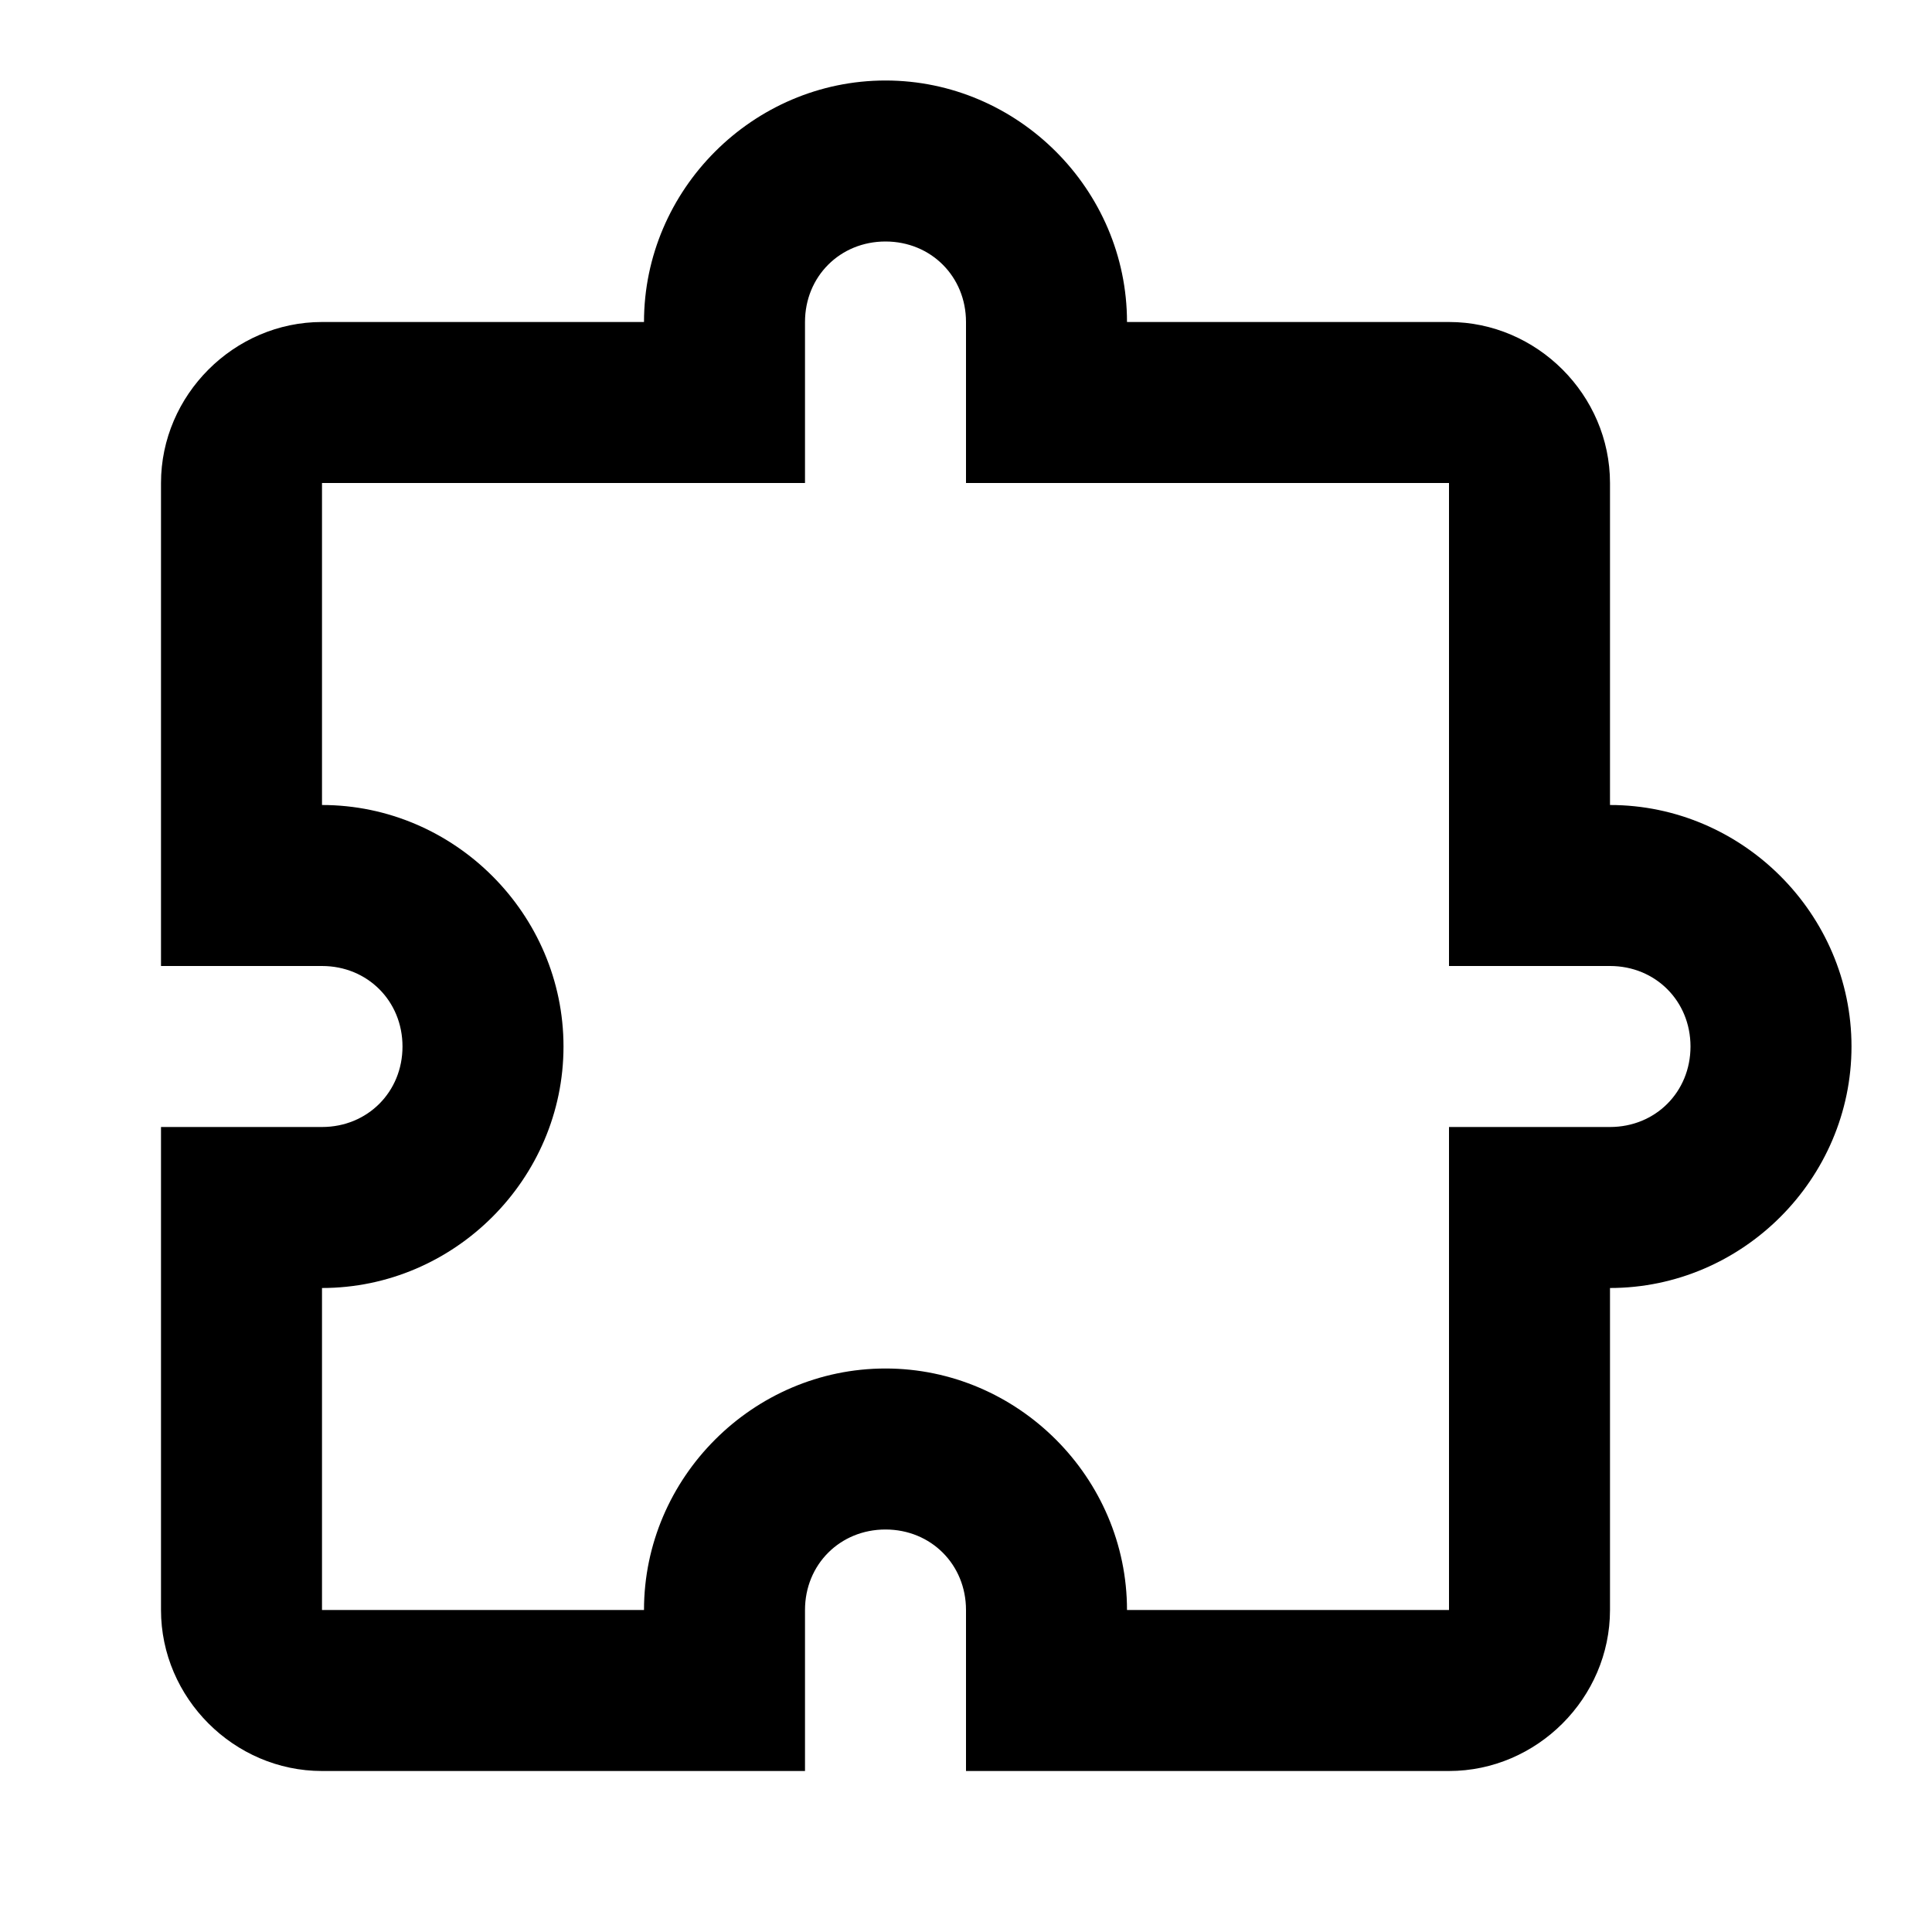
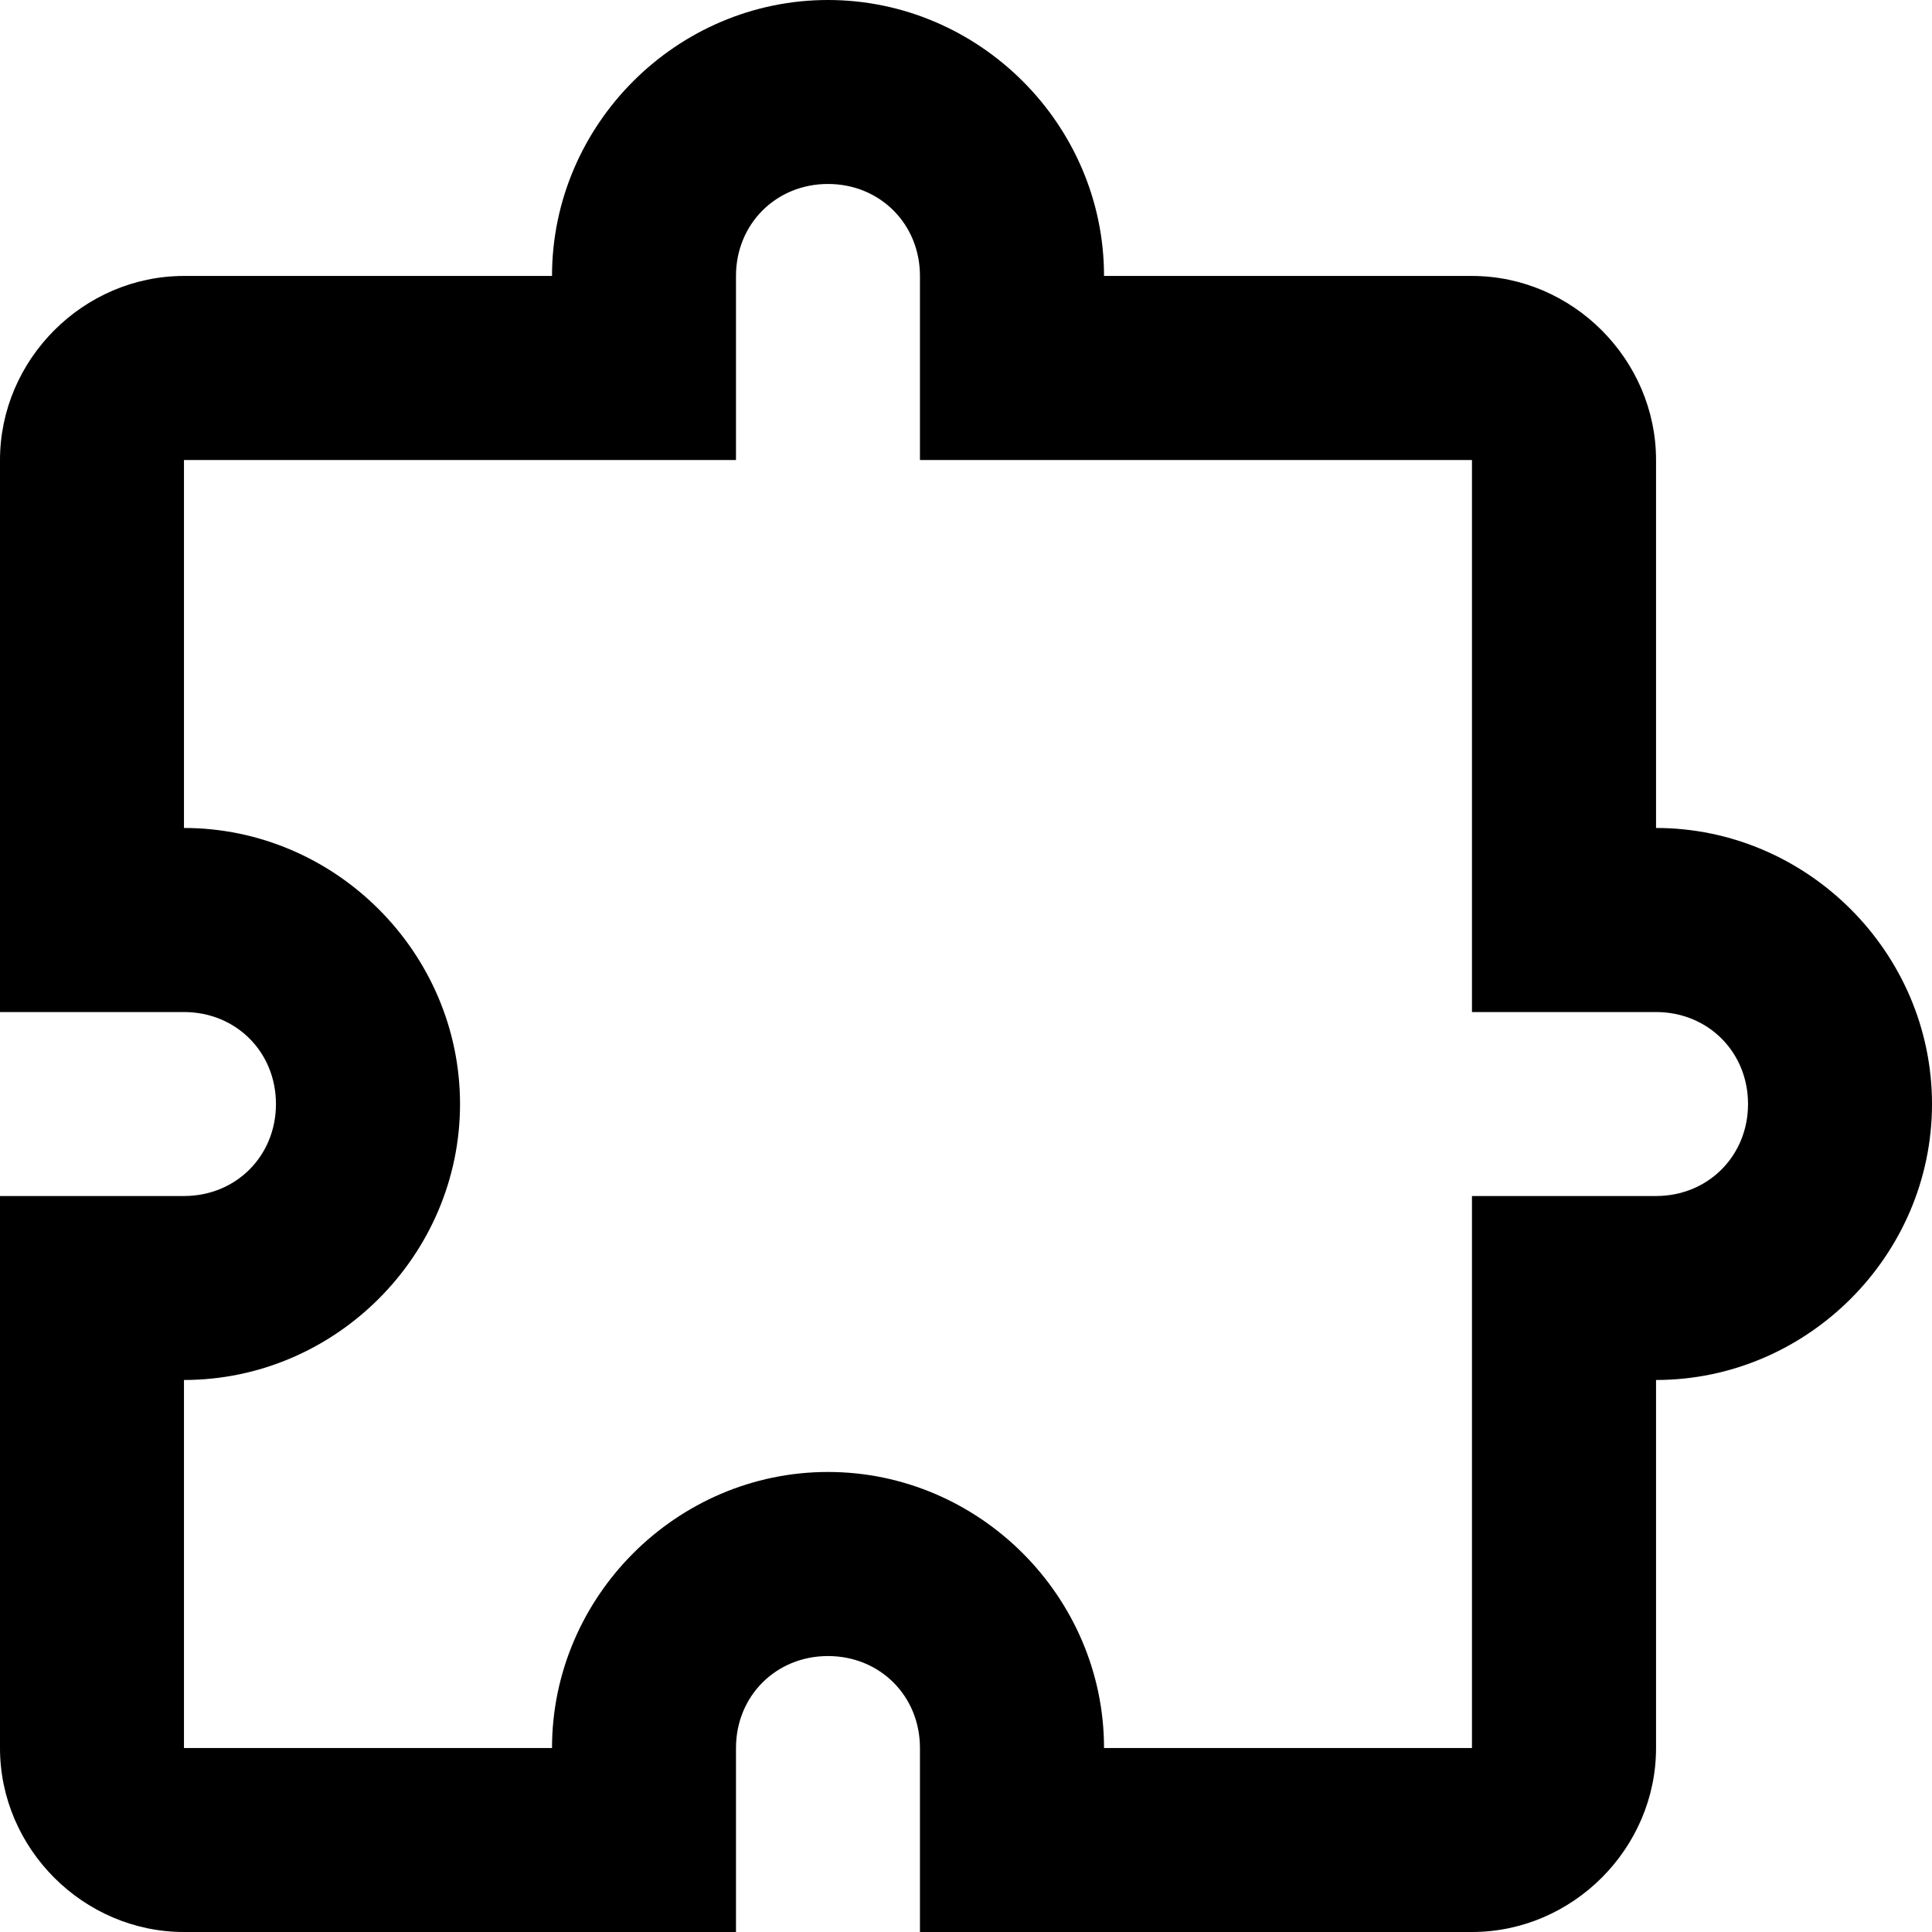
- <svg xmlns="http://www.w3.org/2000/svg" width="24" height="24" viewBox="0 0 24 24" fill="none">
-   <path d="M11 1C9.355 1 8 2.355 8 4H4C2.907 4 2 4.907 2 6V12H4C4.565 12 5 12.435 5 13C5 13.565 4.565 14 4 14H2V20C2 21.093 2.907 22 4 22H10V20C10 19.435 10.435 19 11 19C11.565 19 12 19.435 12 20V22H18C19.093 22 20 21.093 20 20V16C21.645 16 23 14.645 23 13C23 11.355 21.645 10 20 10V6C20 4.907 19.093 4 18 4H14C14 2.355 12.645 1 11 1ZM11 3C11.565 3 12 3.435 12 4V6H18V12H20C20.565 12 21 12.435 21 13C21 13.565 20.565 14 20 14H18V20H14C14 18.355 12.645 17 11 17C9.355 17 8 18.355 8 20H4V16C5.645 16 7 14.645 7 13C7 11.355 5.645 10 4 10V6H10V4C10 3.435 10.435 3 11 3Z" fill="black" />
+ <svg xmlns="http://www.w3.org/2000/svg" width="18" height="18" viewBox="0 0 18 18" fill="none">
+   <path id="icon-extensions-outline-2" d="M7.714 0C6.304 0 5.143 1.161 5.143 2.571H1.714C0.777 2.571 0 3.349 0 4.286V9.429H1.714C2.199 9.429 2.571 9.801 2.571 10.286C2.571 10.77 2.199 11.143 1.714 11.143H0V16.286C0 17.223 0.777 18 1.714 18H6.857V16.286C6.857 15.801 7.23 15.429 7.714 15.429C8.199 15.429 8.571 15.801 8.571 16.286V18H13.714C14.651 18 15.429 17.223 15.429 16.286V12.857C16.838 12.857 18 11.696 18 10.286C18 8.876 16.838 7.714 15.429 7.714V4.286C15.429 3.349 14.651 2.571 13.714 2.571H10.286C10.286 1.161 9.124 0 7.714 0ZM7.714 1.714C8.199 1.714 8.571 2.087 8.571 2.571V4.286H13.714V9.429H15.429C15.913 9.429 16.286 9.801 16.286 10.286C16.286 10.77 15.913 11.143 15.429 11.143H13.714V16.286H10.286C10.286 14.876 9.124 13.714 7.714 13.714C6.304 13.714 5.143 14.876 5.143 16.286H1.714V12.857C3.124 12.857 4.286 11.696 4.286 10.286C4.286 8.876 3.124 7.714 1.714 7.714V4.286H6.857V2.571C6.857 2.087 7.23 1.714 7.714 1.714Z" fill="black" />
</svg>
